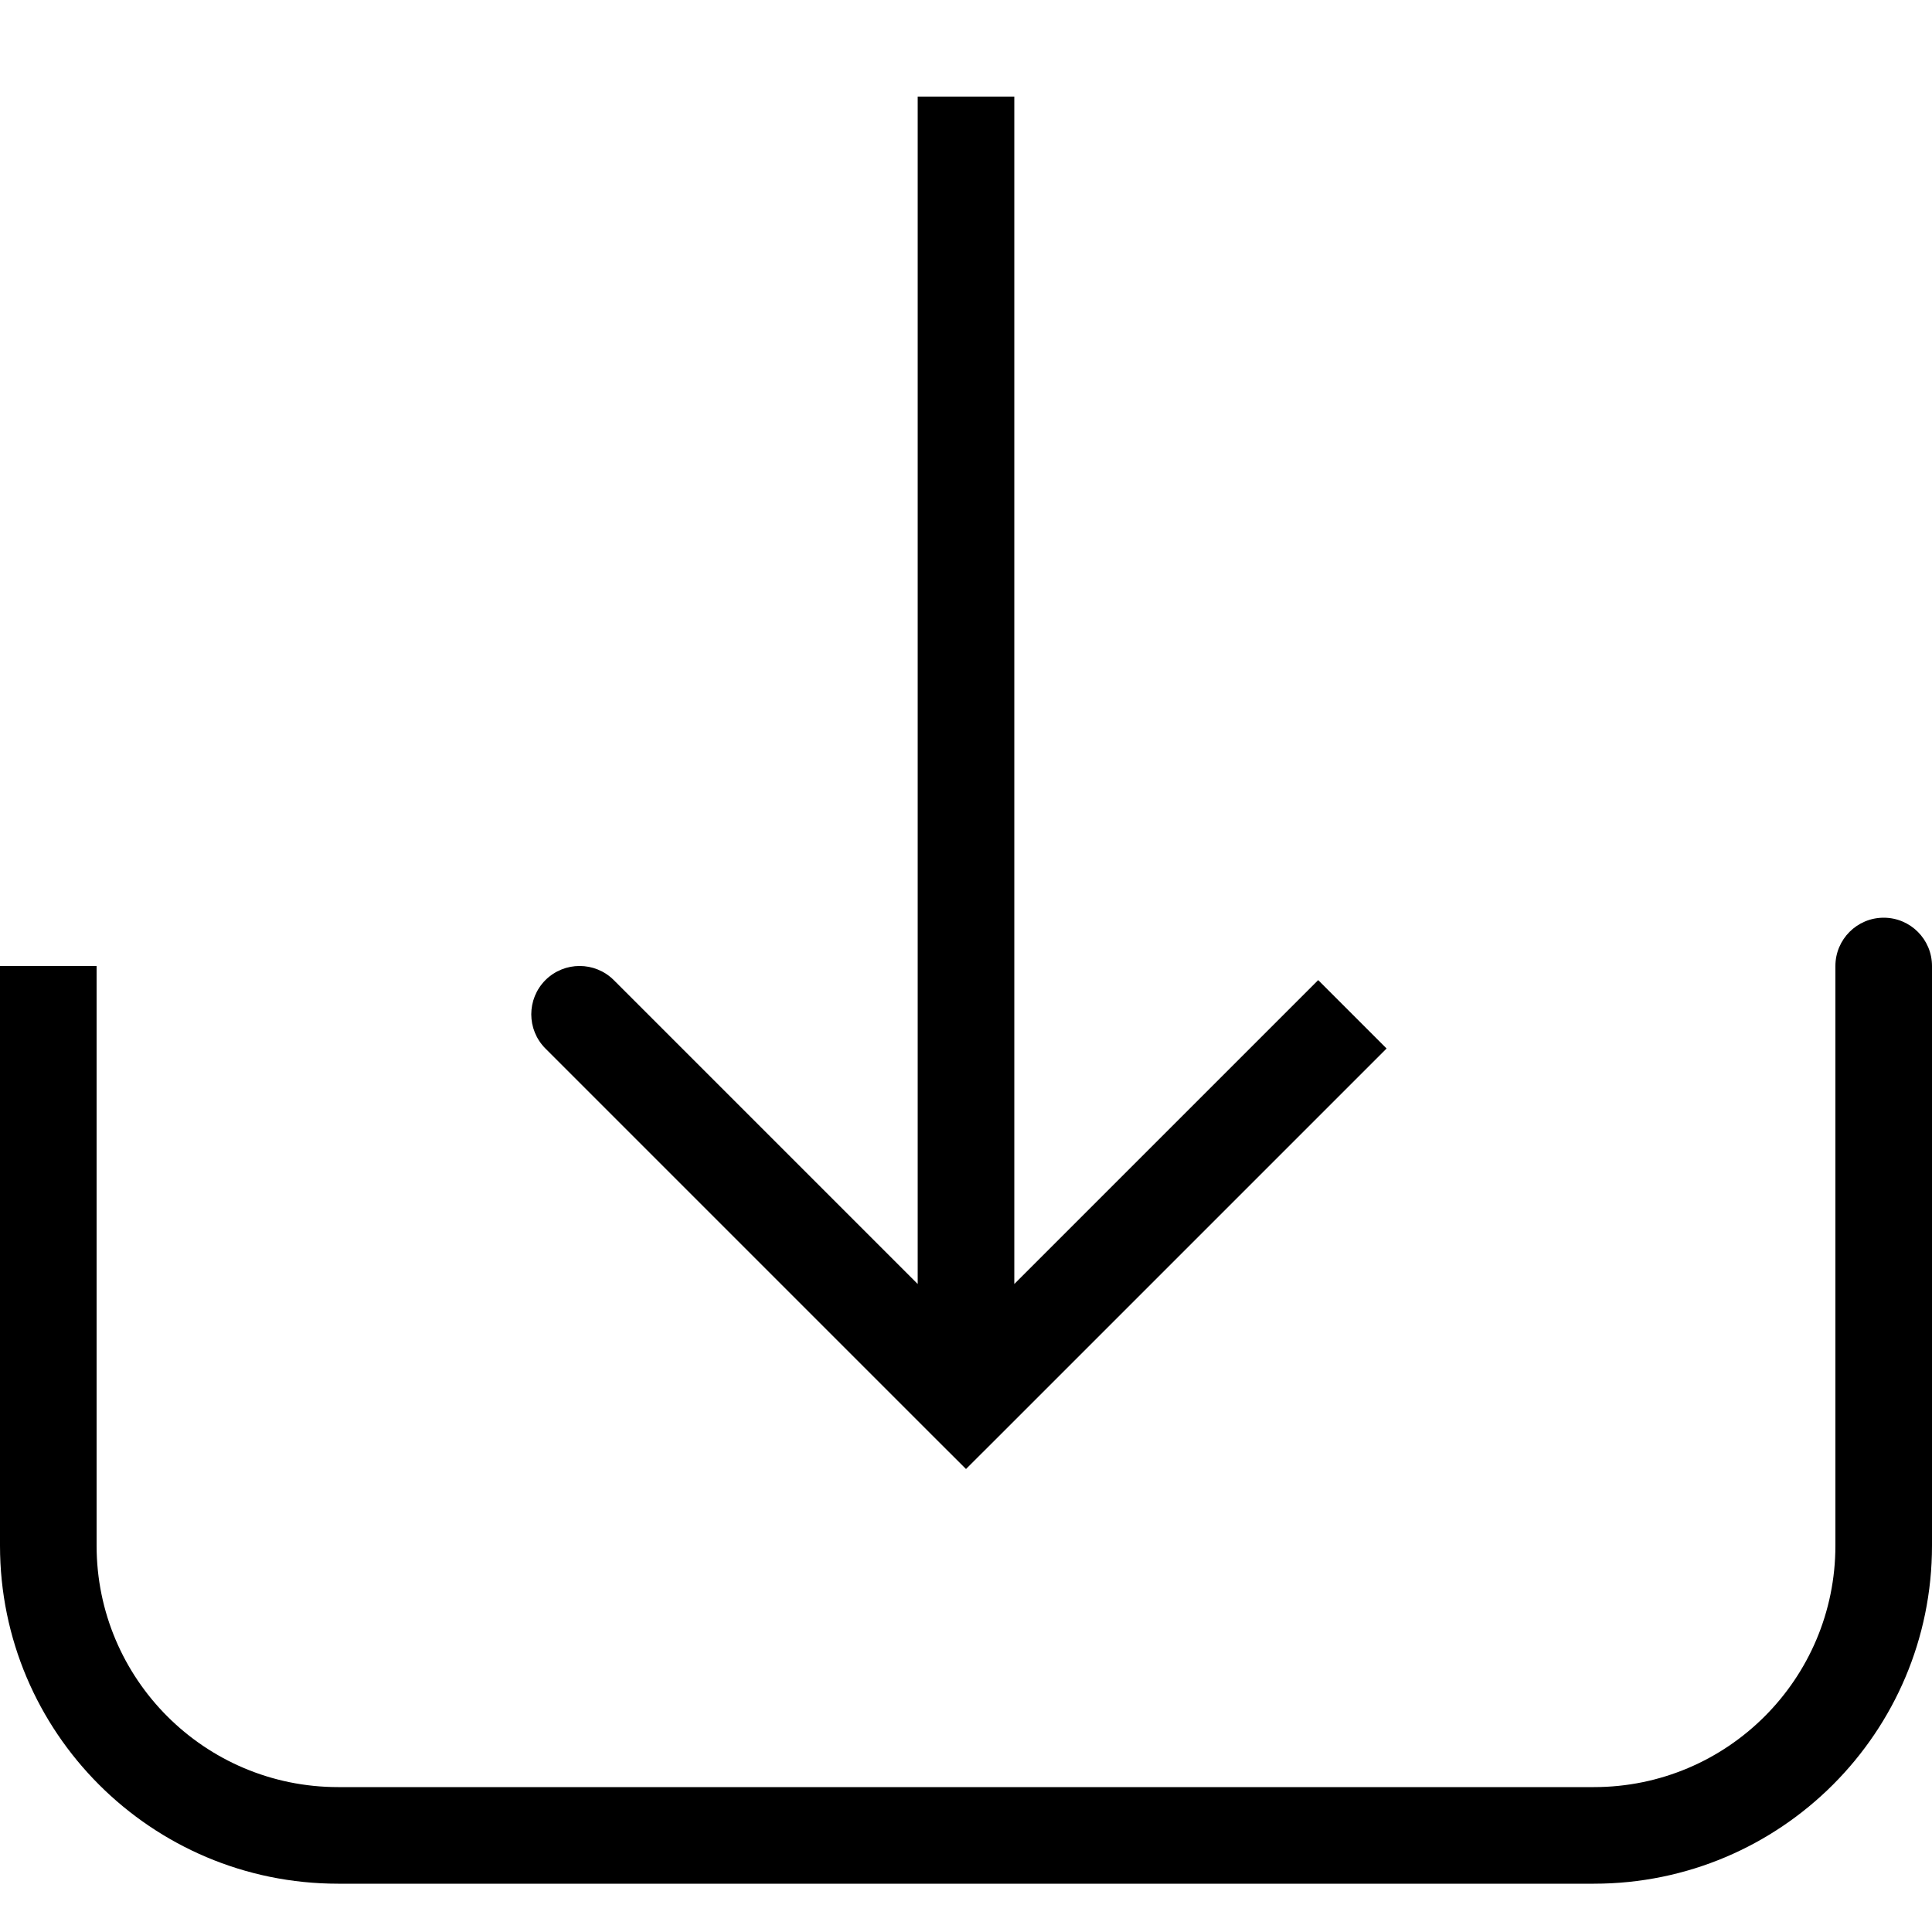
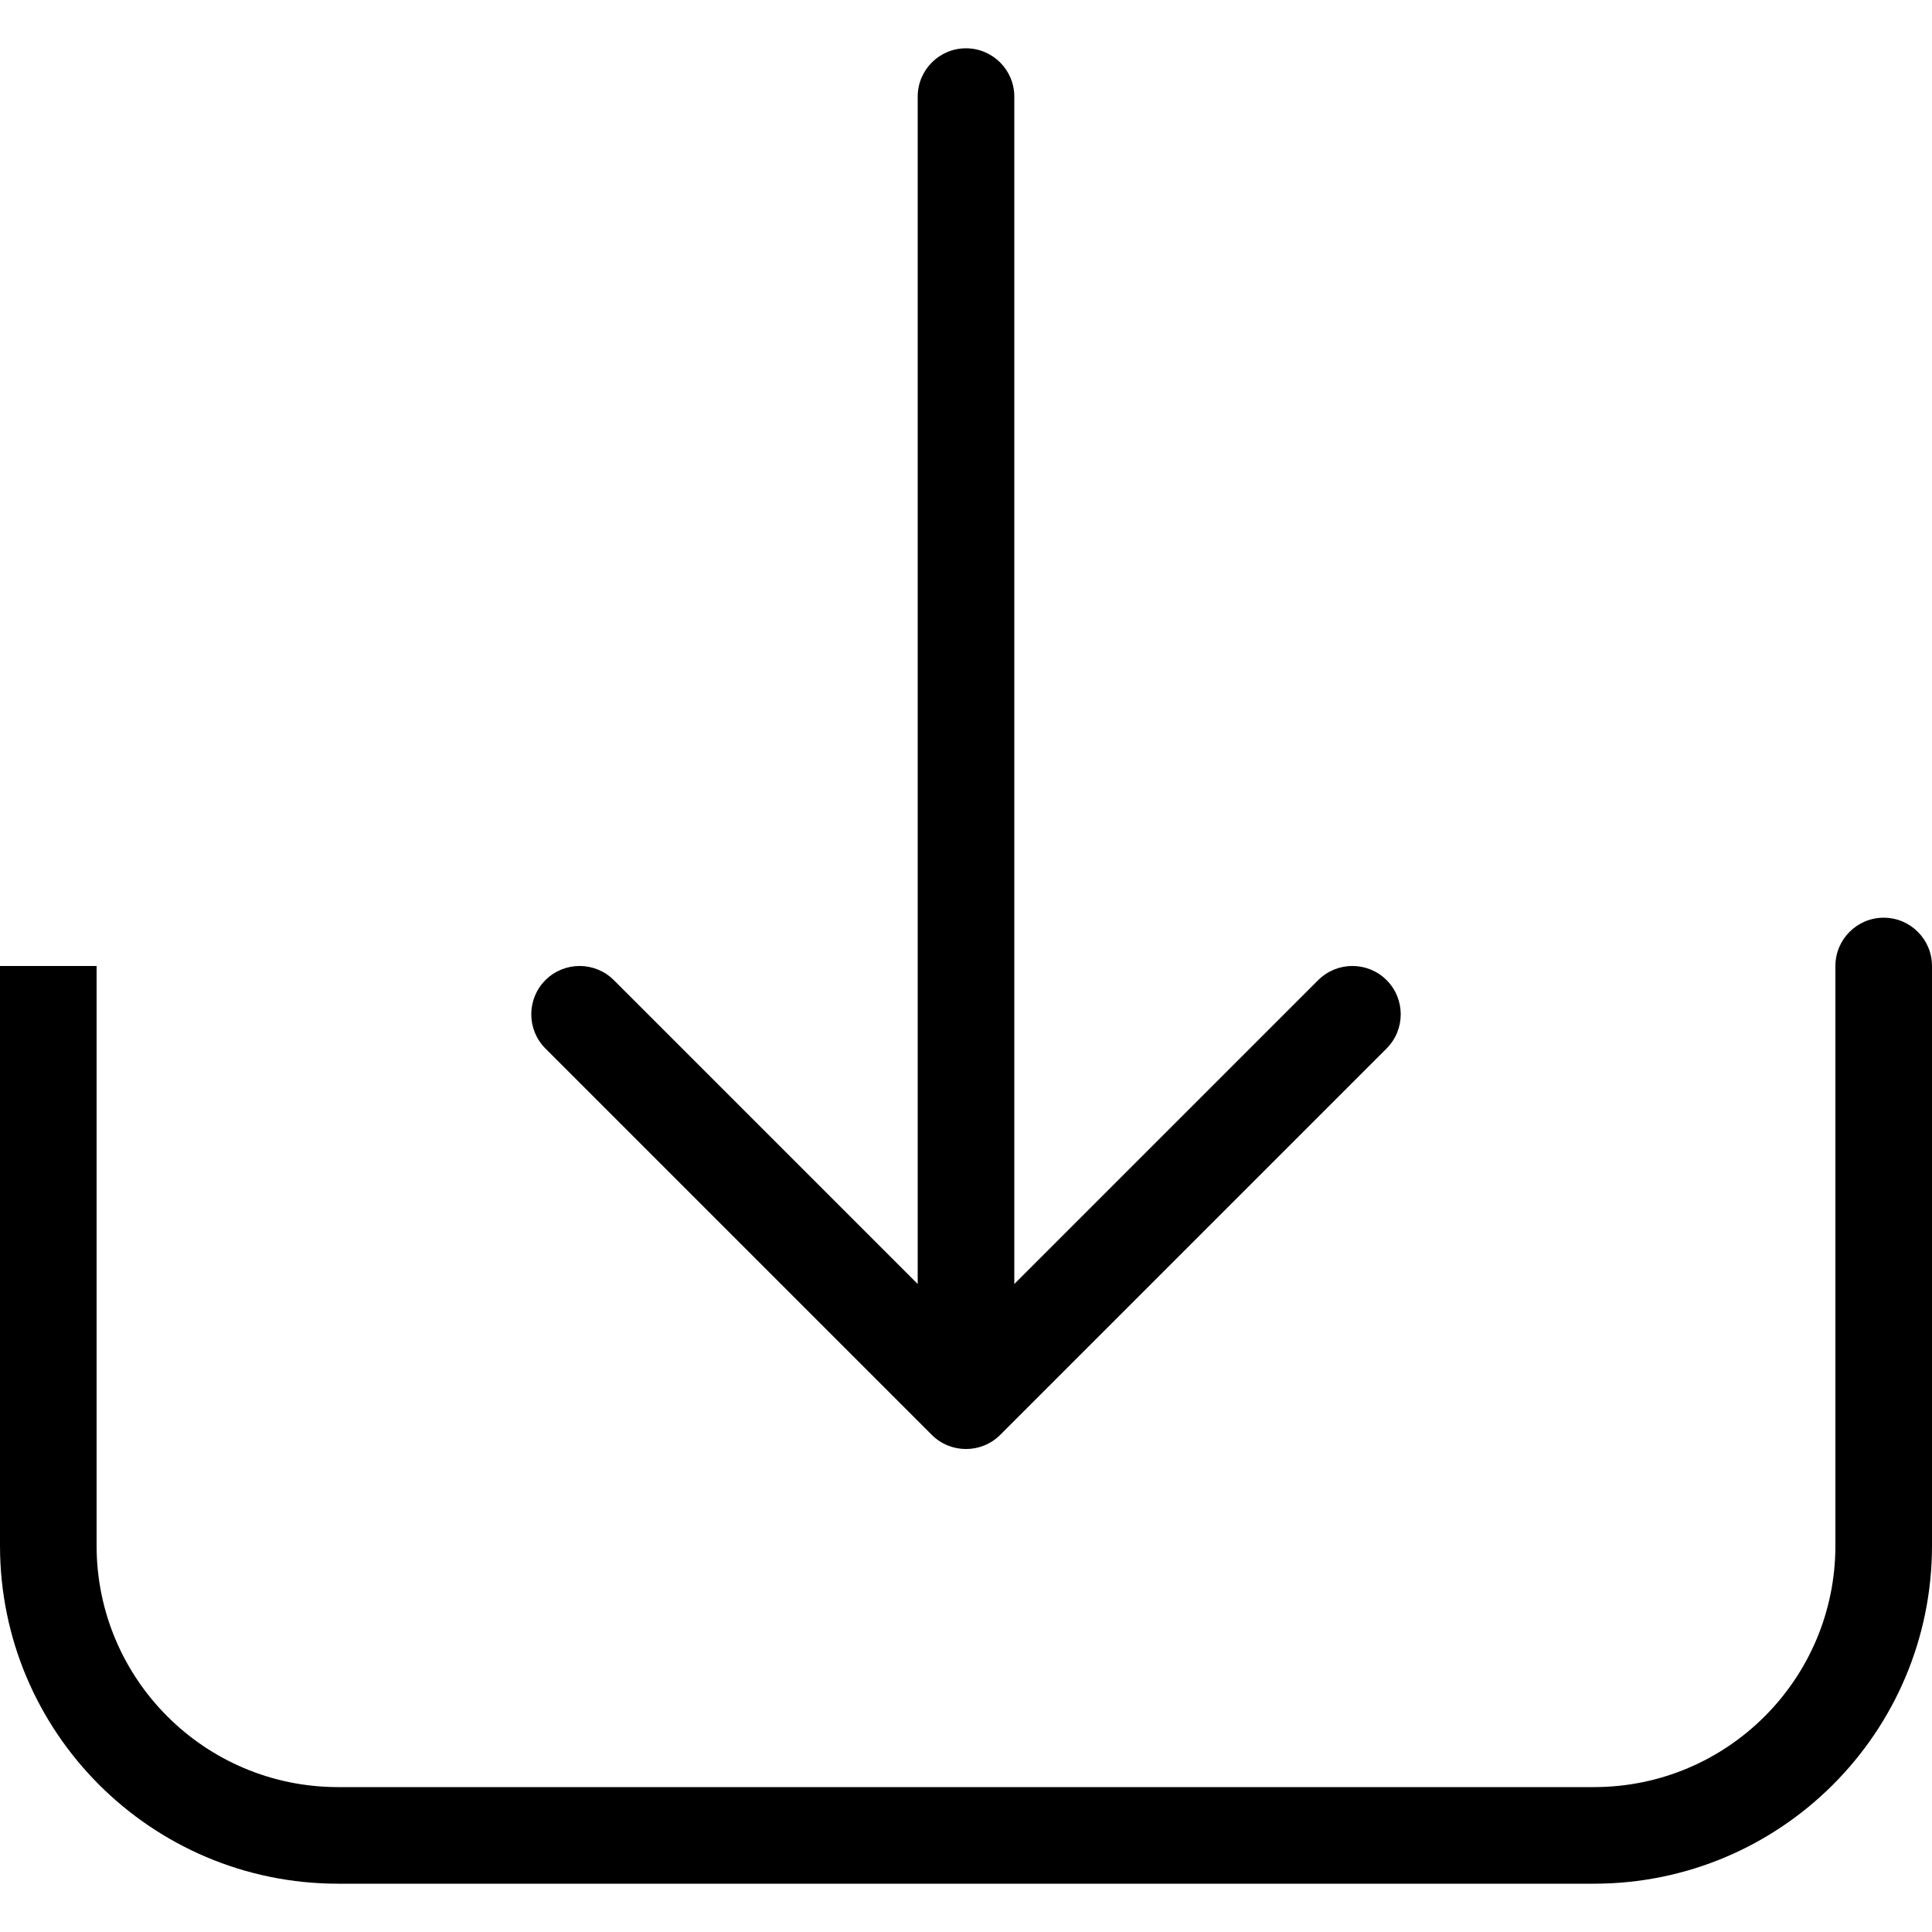
<svg xmlns="http://www.w3.org/2000/svg" width="20" height="20" viewBox="0 0 20 20" fill="none">
-   <path d="M10 14.5L9.646 14.854L10 15.207L10.354 14.854L10 14.5ZM6.354 10.146C6.158 9.951 5.842 9.951 5.646 10.146C5.451 10.342 5.451 10.658 5.646 10.854L6.354 10.146ZM9.5 1V14.5H10.5V1H9.5ZM10.354 14.854L14.354 10.854L13.646 10.146L9.646 14.146L10.354 14.854ZM10.354 14.146L6.354 10.146L5.646 10.854L9.646 14.854L10.354 14.146Z" fill="black" />
-   <path d="M20 10C20 9.724 19.776 9.5 19.5 9.5C19.224 9.5 19 9.724 19 10H20ZM0 10V16H1V10H0ZM3.5 19.5H16.5V18.5H3.5V19.5ZM20 16V10H19V16H20ZM16.5 19.5C18.433 19.5 20 17.933 20 16H19C19 17.381 17.881 18.5 16.5 18.5V19.5ZM0 16C0 17.933 1.567 19.5 3.5 19.5V18.5C2.119 18.5 1 17.381 1 16H0Z" fill="black" />
+   <path d="M10.5 1C10.5 0.724 10.276 0.5 10 0.5C9.724 0.5 9.5 0.724 9.5 1H10.5ZM10 14.5L9.646 14.854C9.842 15.049 10.158 15.049 10.354 14.854L10 14.5ZM14.354 10.854C14.549 10.658 14.549 10.342 14.354 10.146C14.158 9.951 13.842 9.951 13.646 10.146L14.354 10.854ZM6.354 10.146C6.158 9.951 5.842 9.951 5.646 10.146C5.451 10.342 5.451 10.658 5.646 10.854L6.354 10.146ZM20 10C20 9.724 19.776 9.5 19.5 9.5C19.224 9.5 19 9.724 19 10H20ZM9.5 1V14.5H10.5V1H9.5ZM10.354 14.854L14.354 10.854L13.646 10.146L9.646 14.146L10.354 14.854ZM10.354 14.146L6.354 10.146L5.646 10.854L9.646 14.854L10.354 14.146ZM0 10V16H1V10H0ZM3.5 19.5H16.5V18.5H3.5V19.5ZM20 16V10H19V16H20ZM16.5 19.5C18.433 19.5 20 17.933 20 16H19C19 17.381 17.881 18.5 16.5 18.5V19.5ZM0 16C0 17.933 1.567 19.5 3.5 19.5V18.5C2.119 18.5 1 17.381 1 16H0Z" fill="black" />
</svg>
